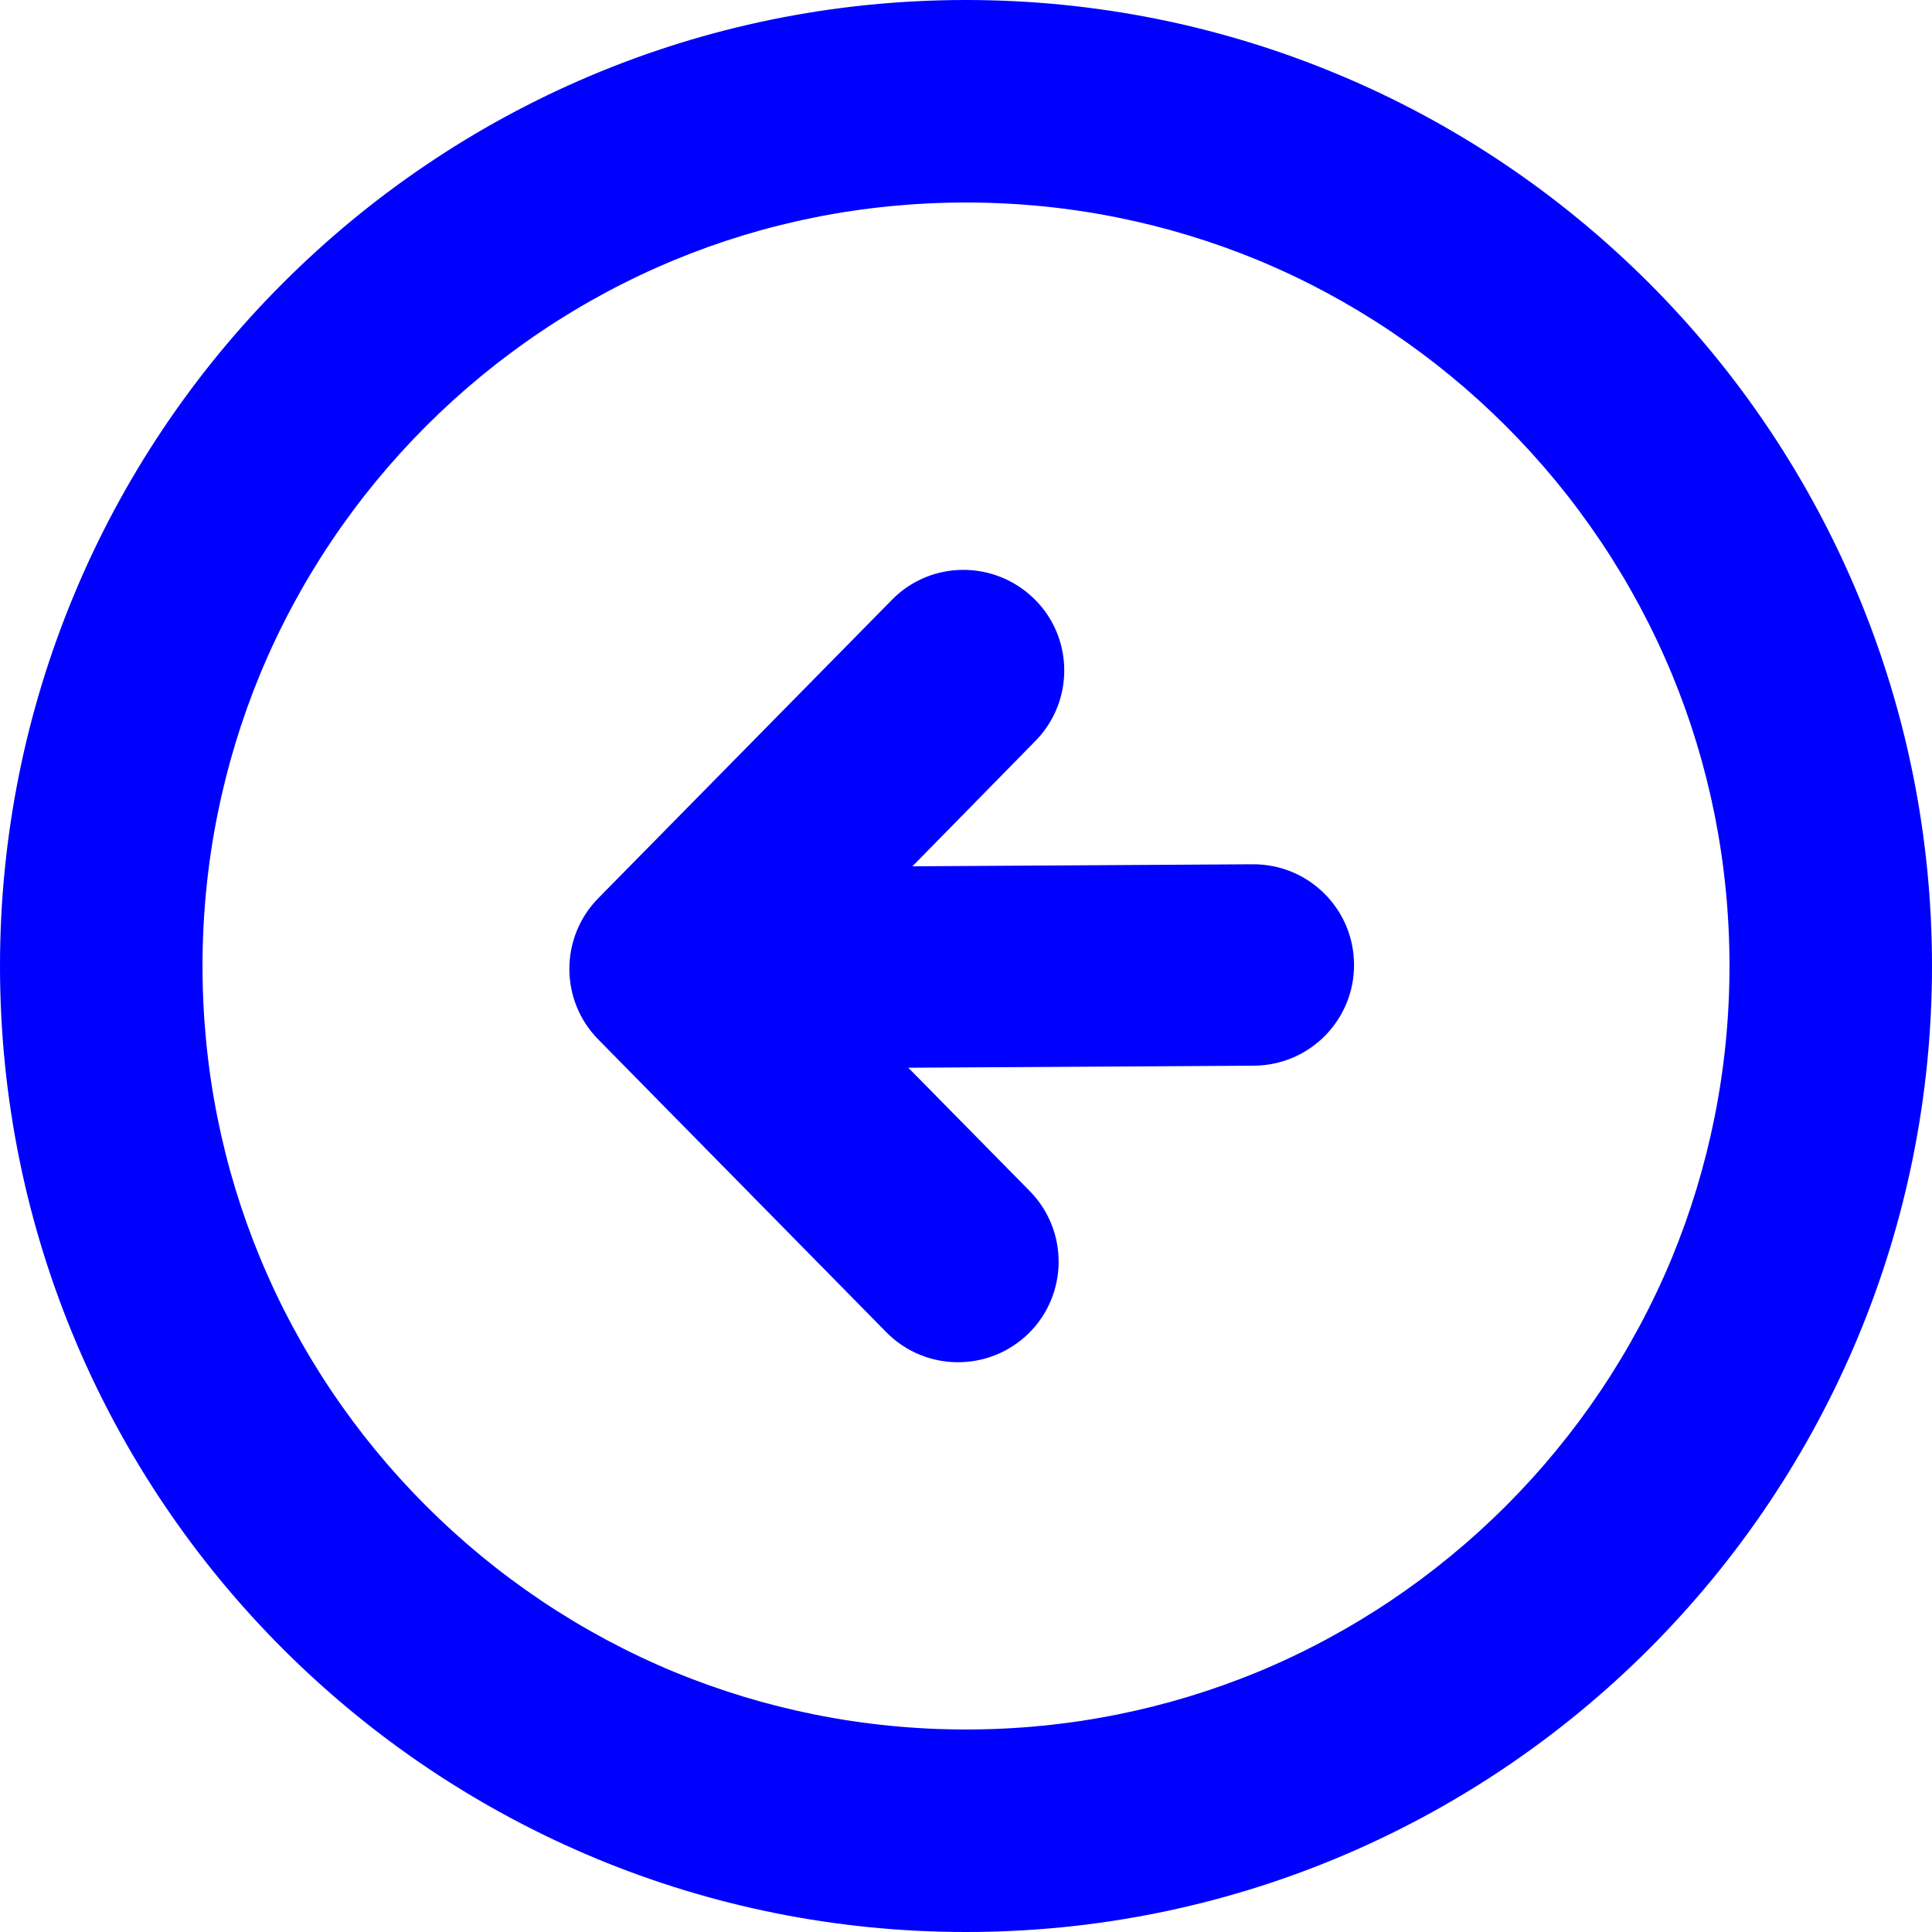
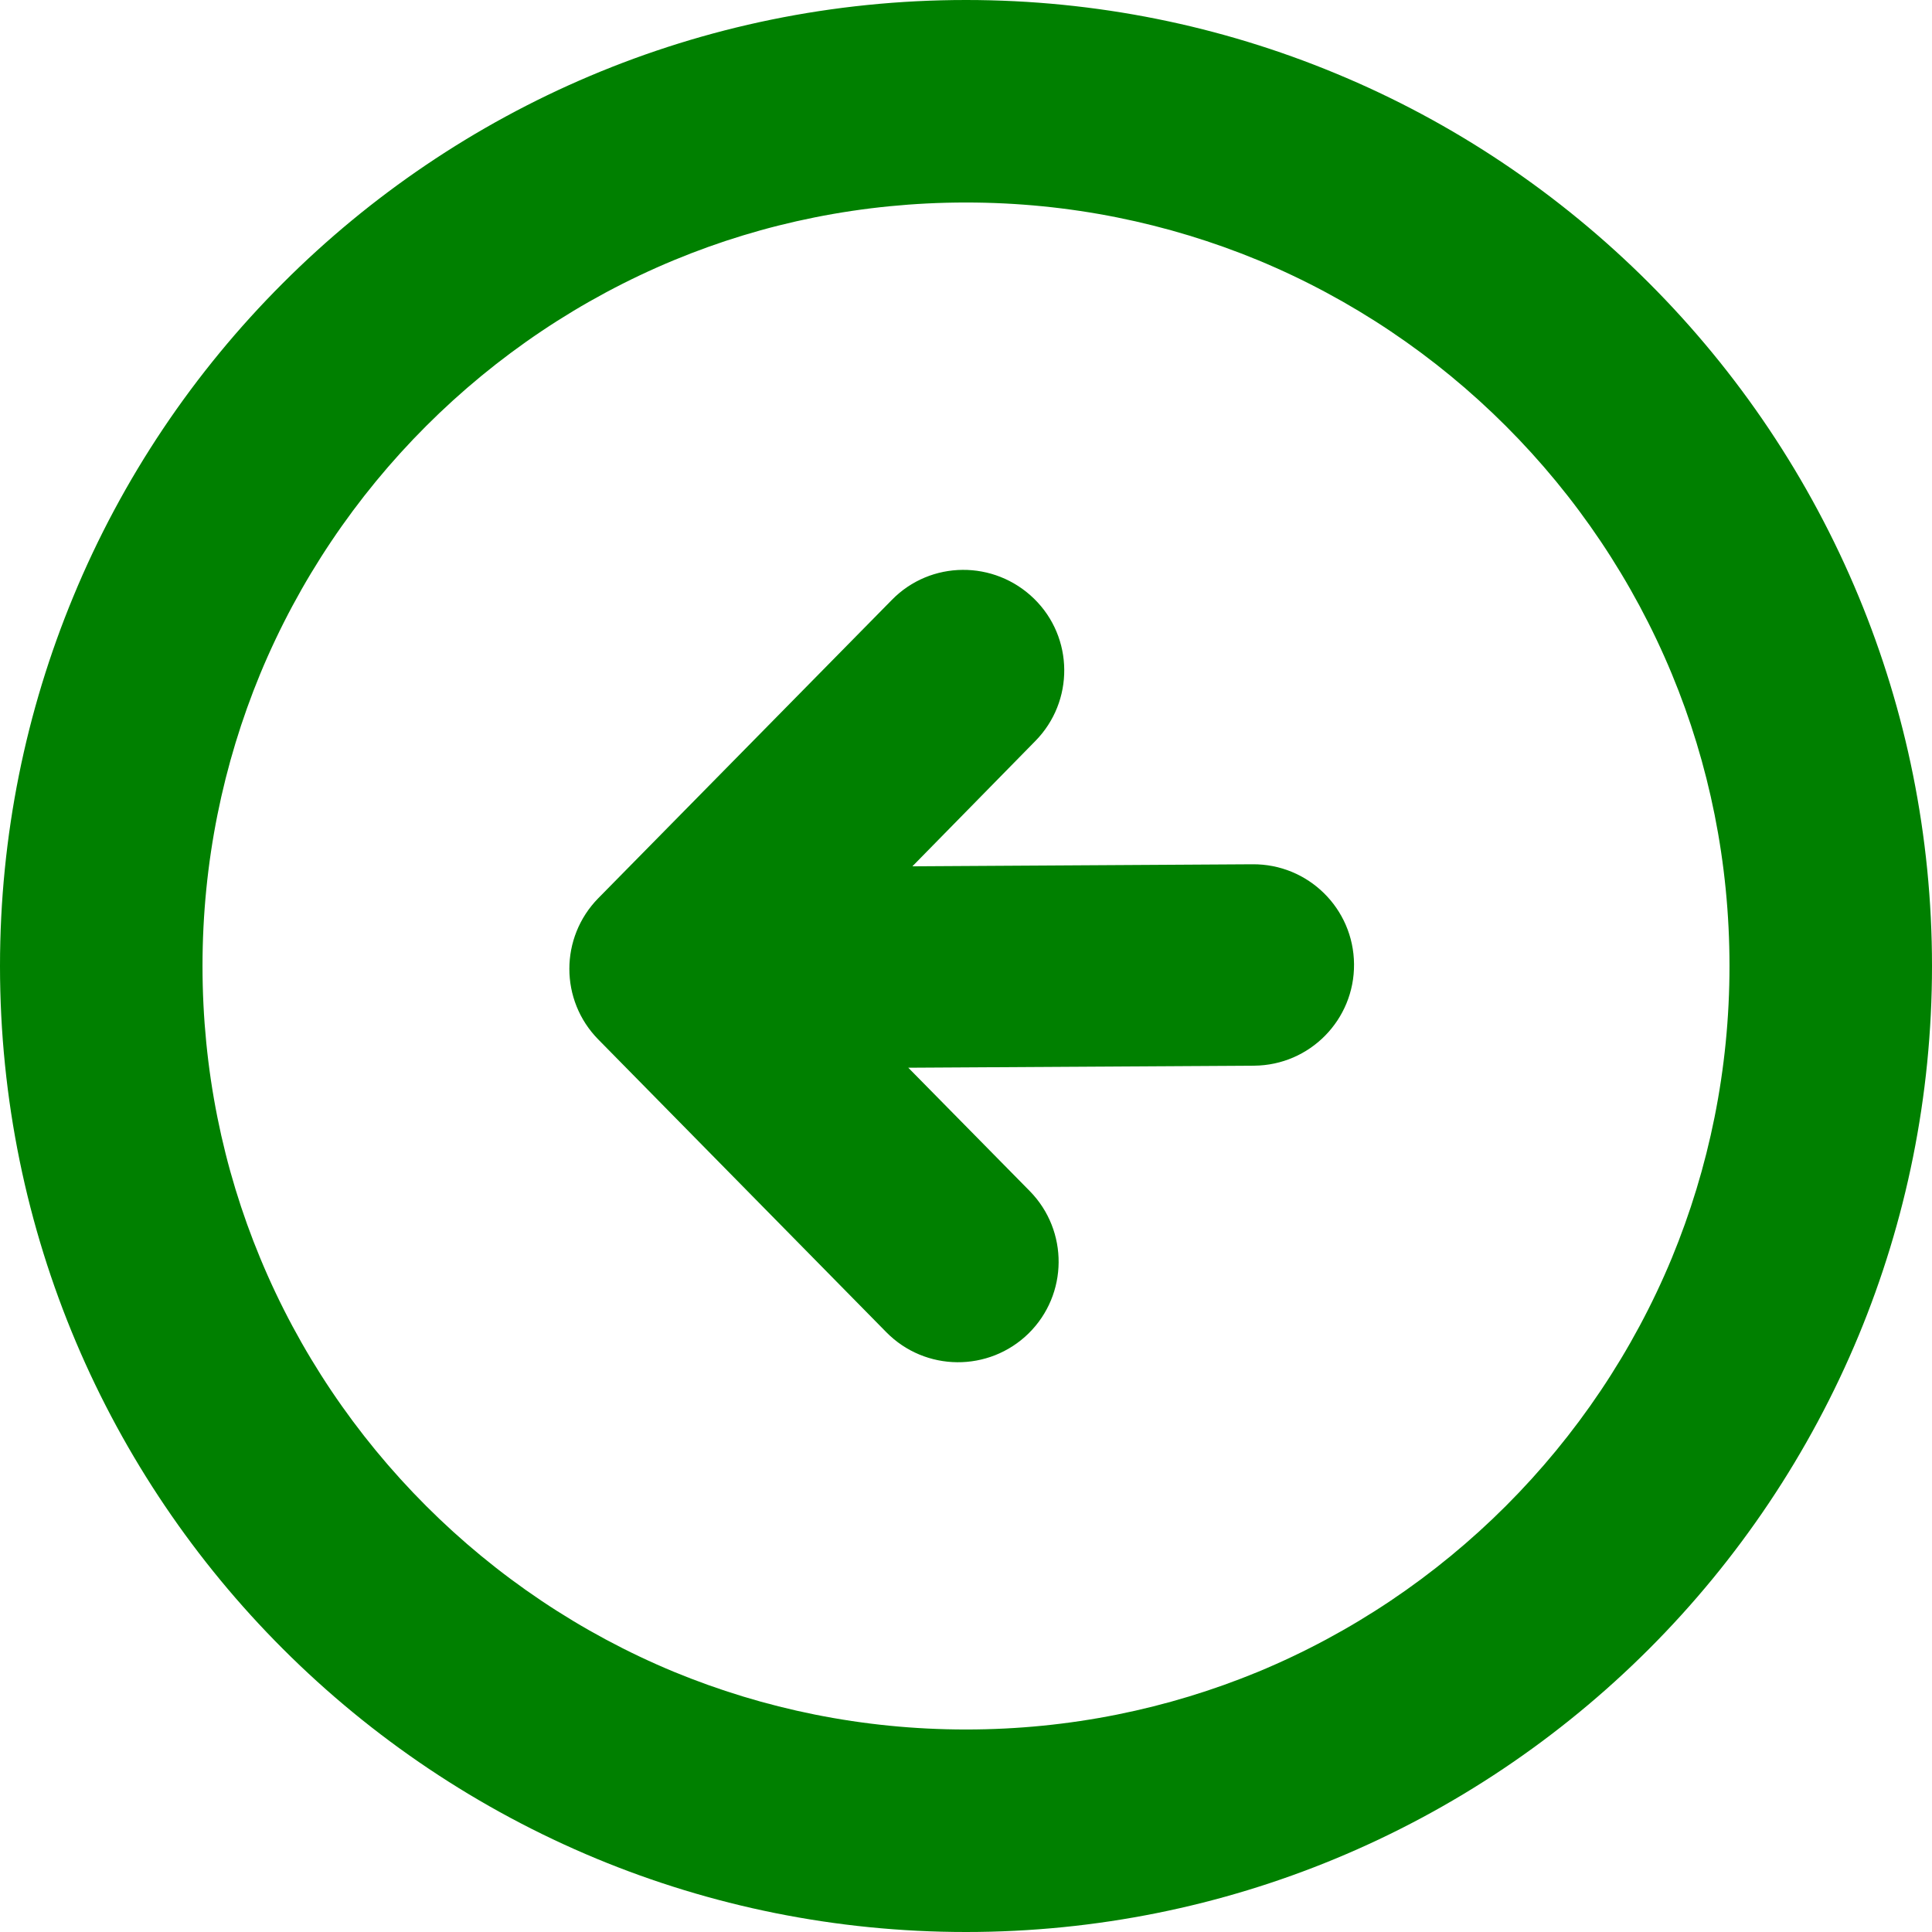
<svg xmlns="http://www.w3.org/2000/svg" version="1.1" id="Layer_1" x="0px" y="0px" viewBox="0 0 122.88 122.88" style="enable-background:new 0 0 122.88 122.88" xml:space="preserve">
  <g>
-     <path fill="blue" d="M84.93,4.66C77.69,1.66,69.75,0,61.44,0C44.48,0,29.11,6.88,18,18C12.34,23.65,7.77,30.42,4.66,37.95 C1.66,45.19,0,53.13,0,61.44c0,16.96,6.88,32.33,18,43.44c5.66,5.66,12.43,10.22,19.95,13.34c7.24,3,15.18,4.66,23.49,4.66 c8.31,0,16.25-1.66,23.49-4.66c7.53-3.12,14.29-7.68,19.95-13.34c5.66-5.66,10.22-12.43,13.34-19.95c3-7.24,4.66-15.18,4.66-23.49 c0-8.31-1.66-16.25-4.66-23.49c-3.12-7.53-7.68-14.29-13.34-19.95C99.22,12.34,92.46,7.77,84.93,4.66L84.93,4.66z M65.85,47.13 c2.48-2.52,2.45-6.58-0.08-9.05s-6.58-2.45-9.05,0.08L38.05,57.13c-2.45,2.5-2.45,6.49,0,8.98l18.32,18.62 c2.48,2.52,6.53,2.55,9.05,0.08c2.52-2.48,2.55-6.53,0.08-9.05l-7.73-7.85l22-0.13c3.54-0.03,6.38-2.92,6.35-6.46 c-0.03-3.54-2.92-6.38-6.46-6.35l-21.63,0.13L65.85,47.13L65.85,47.13z M80.02,16.55c5.93,2.46,11.28,6.07,15.76,10.55 c4.48,4.48,8.09,9.83,10.55,15.76c2.37,5.71,3.67,11.99,3.67,18.58c0,6.59-1.31,12.86-3.67,18.58 c-2.46,5.93-6.07,11.28-10.55,15.76c-4.48,4.48-9.83,8.09-15.76,10.55C74.3,108.69,68.03,110,61.44,110s-12.86-1.31-18.58-3.67 c-5.93-2.46-11.28-6.07-15.76-10.55c-4.48-4.48-8.09-9.82-10.55-15.76c-2.37-5.71-3.67-11.99-3.67-18.58 c0-6.59,1.31-12.86,3.67-18.58c2.46-5.93,6.07-11.28,10.55-15.76c4.48-4.48,9.83-8.09,15.76-10.55c5.71-2.37,11.99-3.67,18.58-3.67 C68.03,12.88,74.3,14.19,80.02,16.55L80.02,16.55z" />
+     <path fill="green" d="M84.93,4.66C77.69,1.66,69.75,0,61.44,0C44.48,0,29.11,6.88,18,18C12.34,23.65,7.77,30.42,4.66,37.95 C1.66,45.19,0,53.13,0,61.44c0,16.96,6.88,32.33,18,43.44c5.66,5.66,12.43,10.22,19.95,13.34c7.24,3,15.18,4.66,23.49,4.66 c8.31,0,16.25-1.66,23.49-4.66c7.53-3.12,14.29-7.68,19.95-13.34c5.66-5.66,10.22-12.43,13.34-19.95c3-7.24,4.66-15.18,4.66-23.49 c0-8.31-1.66-16.25-4.66-23.49c-3.12-7.53-7.68-14.29-13.34-19.95C99.22,12.34,92.46,7.77,84.93,4.66L84.93,4.66z M65.85,47.13 c2.48-2.52,2.45-6.58-0.08-9.05s-6.58-2.45-9.05,0.08L38.05,57.13c-2.45,2.5-2.45,6.49,0,8.98l18.32,18.62 c2.48,2.52,6.53,2.55,9.05,0.08c2.52-2.48,2.55-6.53,0.08-9.05l-7.73-7.85l22-0.13c3.54-0.03,6.38-2.92,6.35-6.46 c-0.03-3.54-2.92-6.38-6.46-6.35l-21.63,0.13L65.85,47.13L65.85,47.13z M80.02,16.55c5.93,2.46,11.28,6.07,15.76,10.55 c4.48,4.48,8.09,9.83,10.55,15.76c2.37,5.71,3.67,11.99,3.67,18.58c0,6.59-1.31,12.86-3.67,18.58 c-2.46,5.93-6.07,11.28-10.55,15.76c-4.48,4.48-9.83,8.09-15.76,10.55C74.3,108.69,68.03,110,61.44,110s-12.86-1.31-18.58-3.67 c-5.93-2.46-11.28-6.07-15.76-10.55c-4.48-4.48-8.09-9.82-10.55-15.76c-2.37-5.71-3.67-11.99-3.67-18.58 c0-6.59,1.31-12.86,3.67-18.58c2.46-5.93,6.07-11.28,10.55-15.76c4.48-4.48,9.83-8.09,15.76-10.55c5.71-2.37,11.99-3.67,18.58-3.67 C68.03,12.88,74.3,14.19,80.02,16.55L80.02,16.55z" />
  </g>
</svg>
